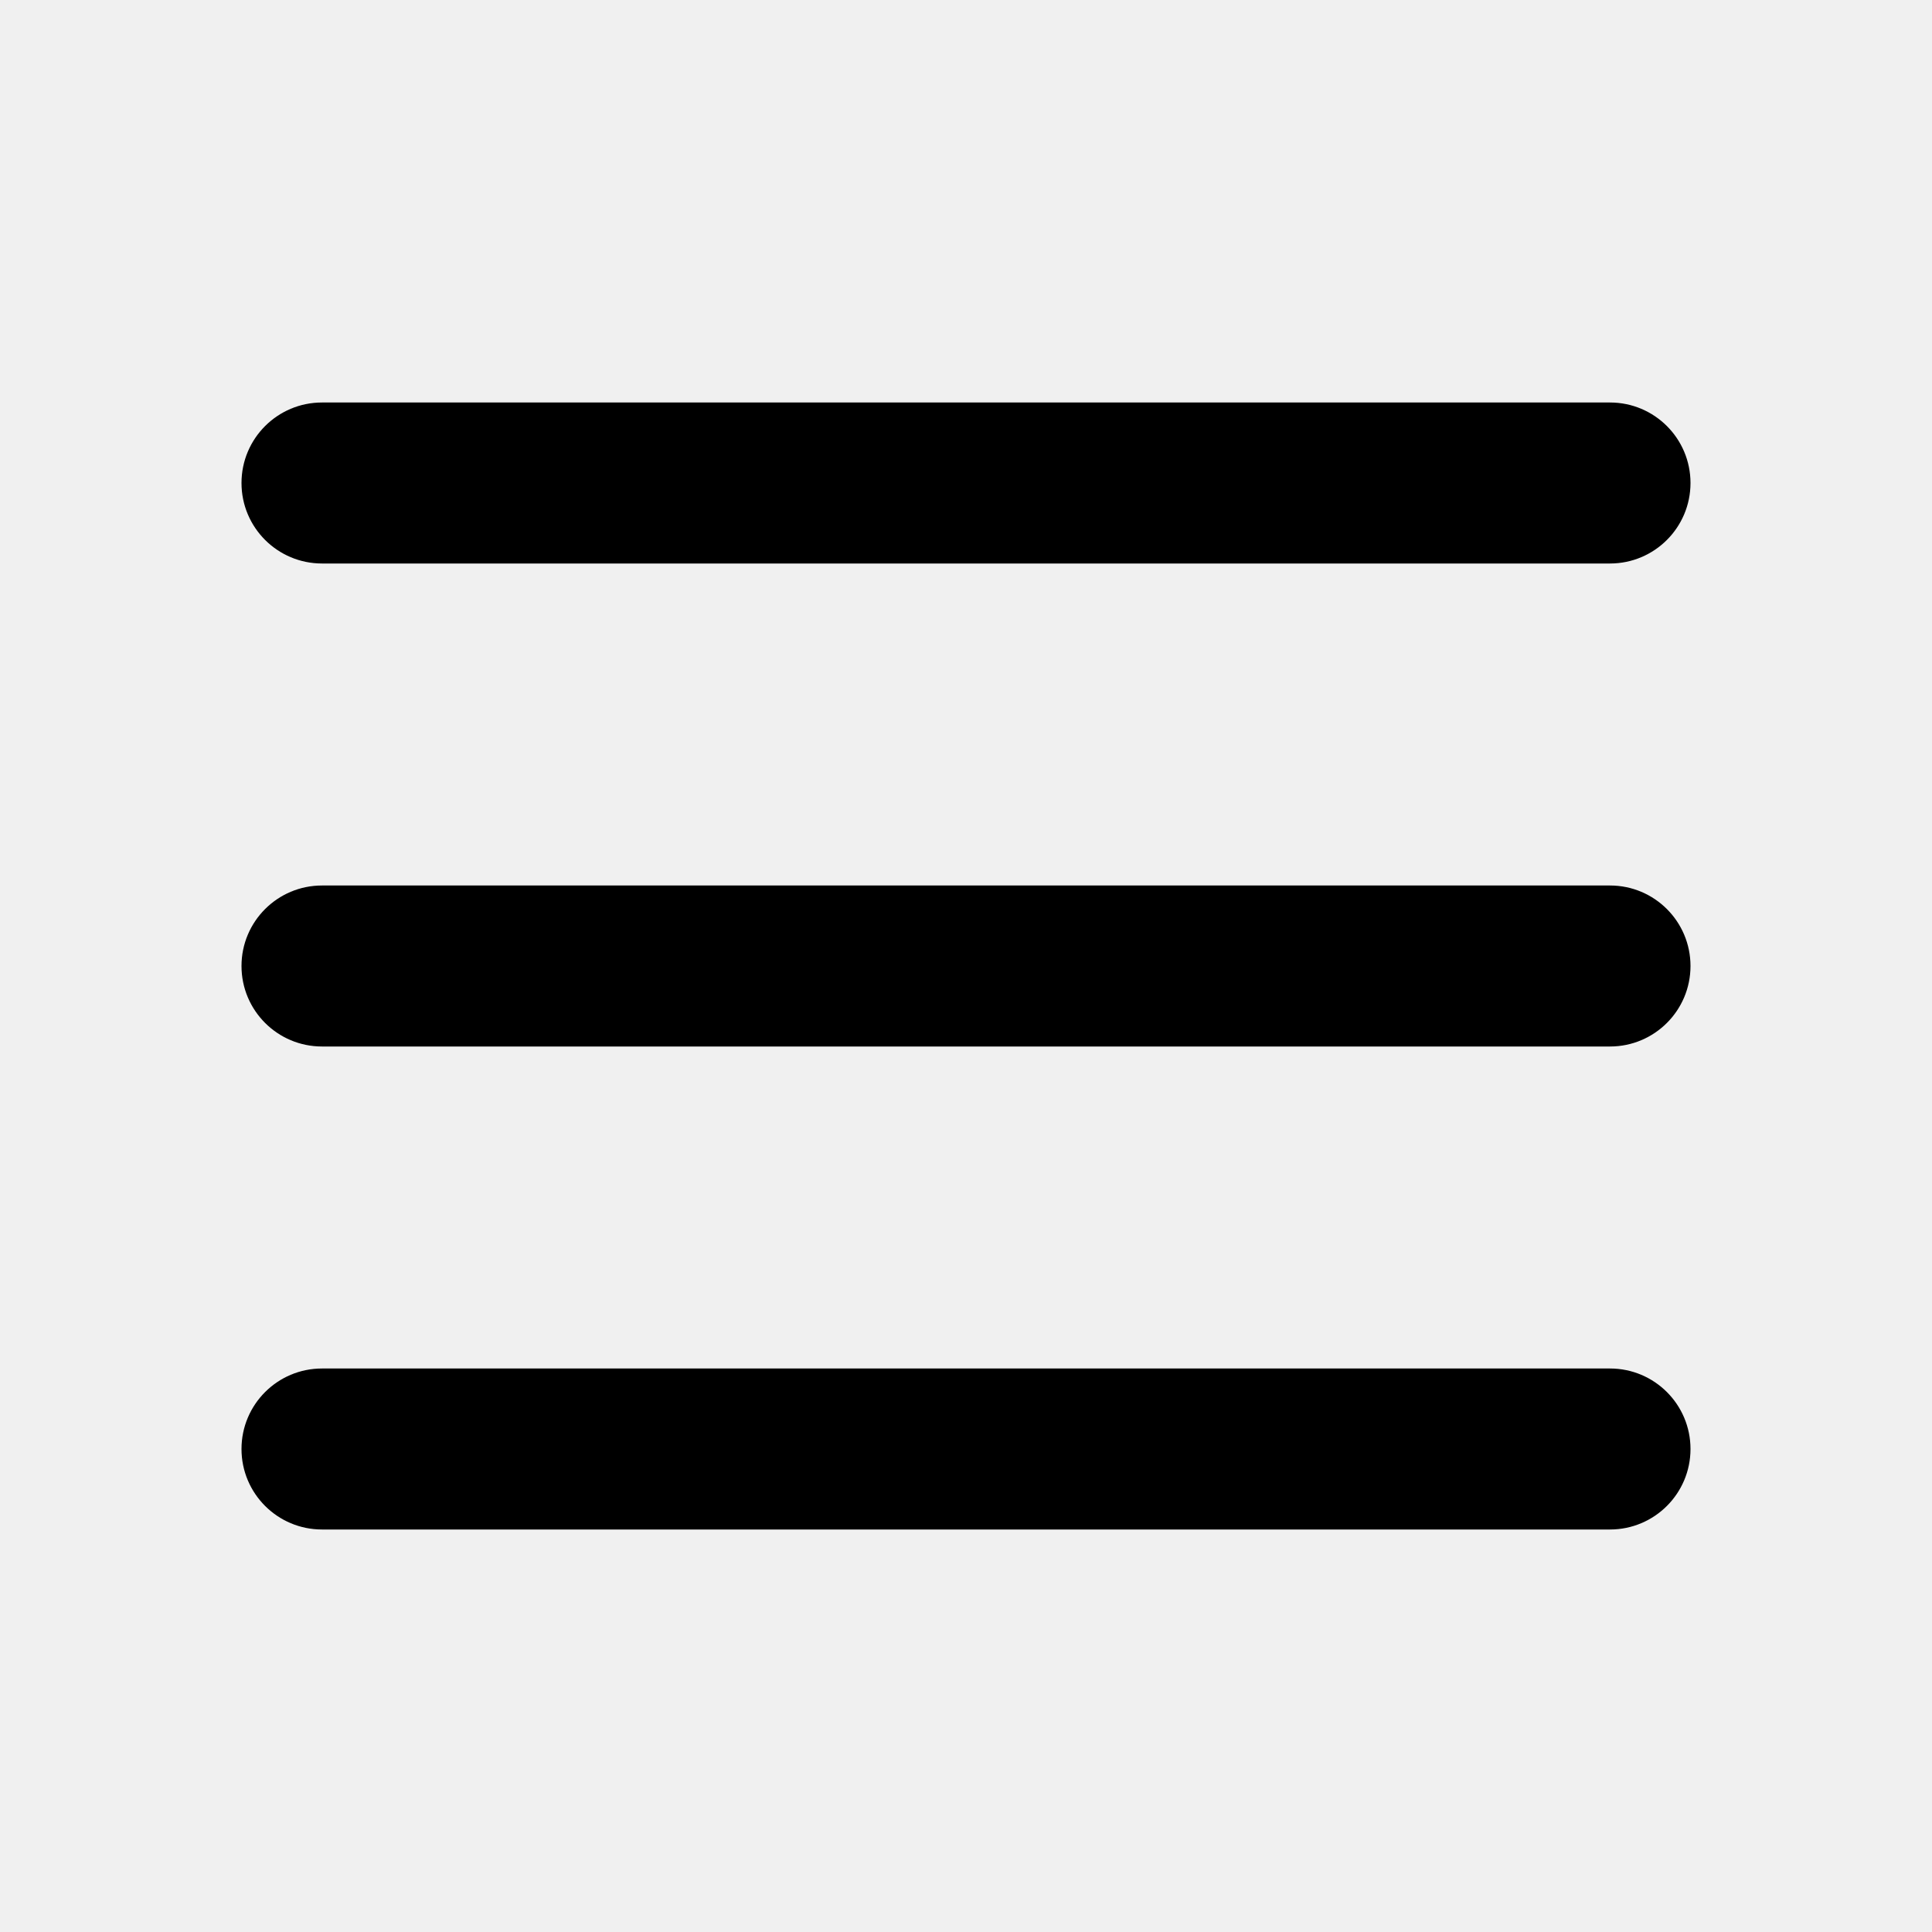
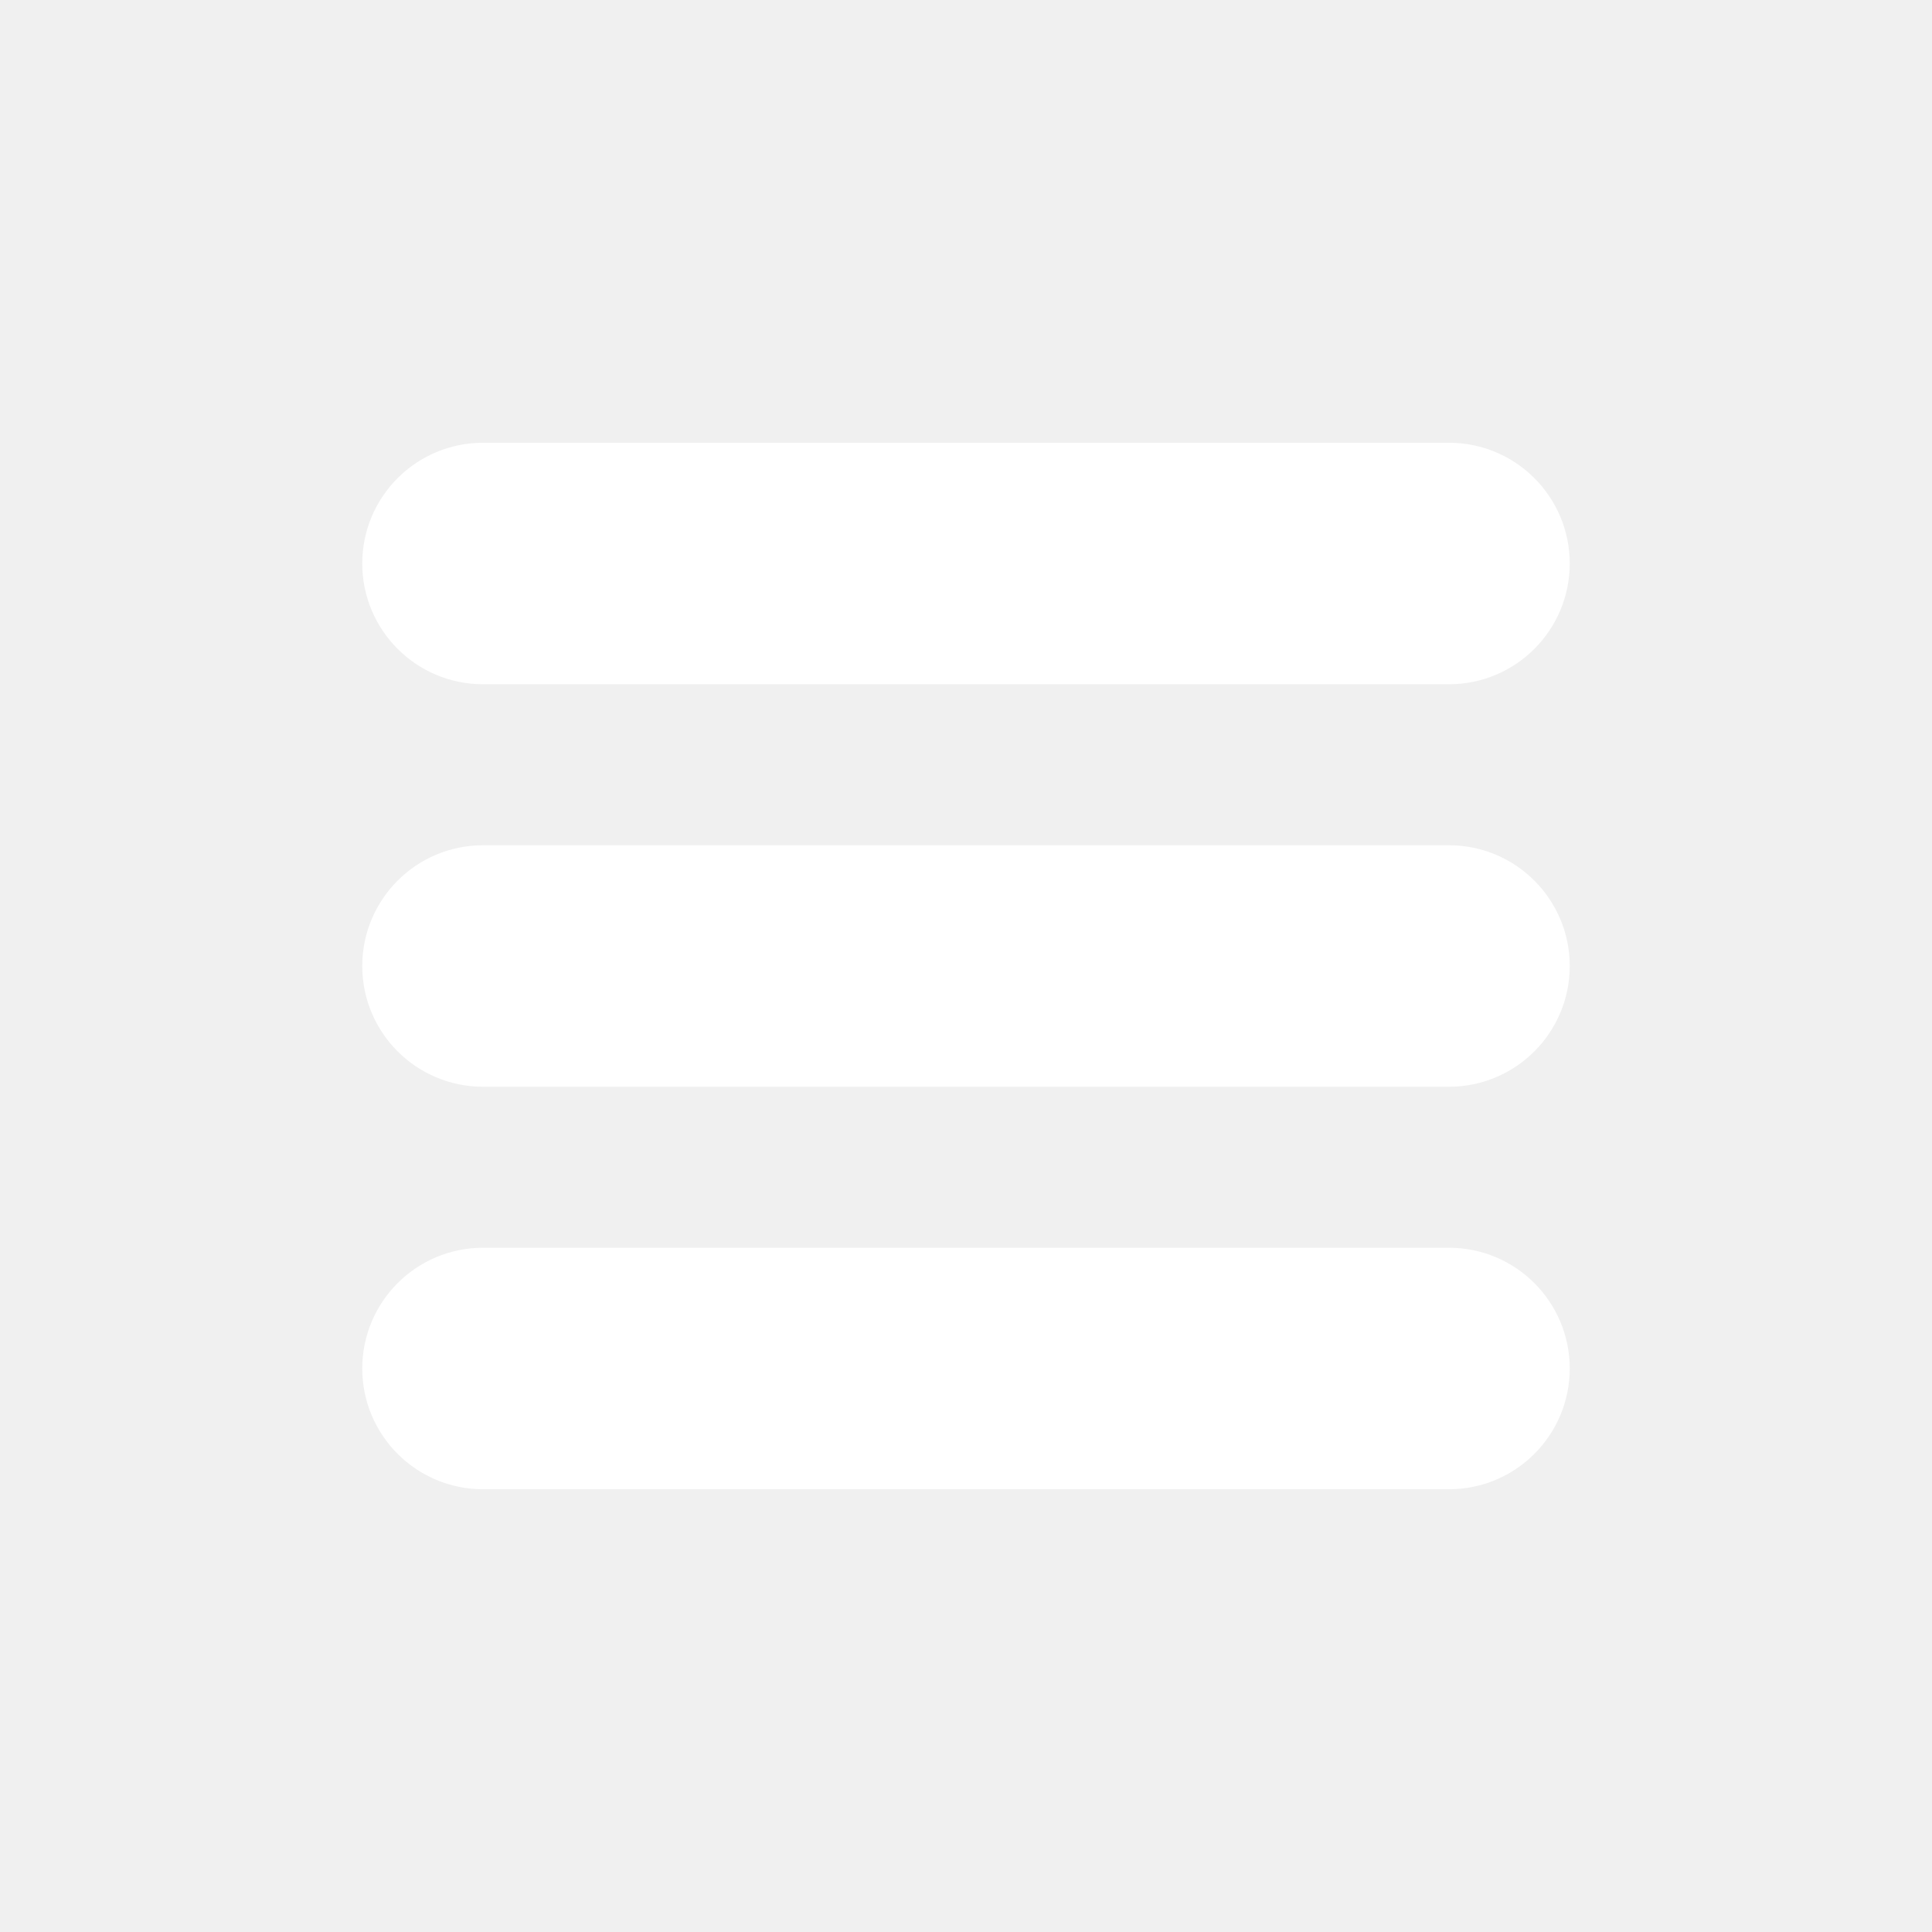
- <svg xmlns="http://www.w3.org/2000/svg" height="24" viewBox="0 0 24 24" width="24">
-   <path class="heroicon-ui" d="M4 5h16a1 1 0 0 1 0 2H4a1 1 0 1 1 0-2zm0 6h16a1 1 0 0 1 0 2H4a1 1 0 0 1 0-2zm0 6h16a1 1 0 0 1 0 2H4a1 1 0 0 1 0-2z" />
+ <svg xmlns="http://www.w3.org/2000/svg" width="24px" height="24px" viewBox="0 0 24 24" fill="none" stroke="#ffffff">
+   <g id="SVGRepo_bgCarrier" stroke-width="0" />
+   <g id="SVGRepo_tracerCarrier" stroke-linecap="round" stroke-linejoin="round" />
+   <g id="SVGRepo_iconCarrier">
+     <path fill-rule="evenodd" clip-rule="evenodd" d="M5 7C5 6.448 5.448 6 6 6H18C18.552 6 19 6.448 19 7C19 7.552 18.552 8 18 8H6C5.448 8 5 7.552 5 7ZM5 12C5 11.448 5.448 11 6 11H18C18.552 11 19 11.448 19 12C19 12.552 18.552 13 18 13H6C5.448 13 5 12.552 5 12ZM5 17C5 16.448 5.448 16 6 16H18C18.552 16 19 16.448 19 17C19 17.552 18.552 18 18 18H6C5.448 18 5 17.552 5 17Z" fill="#ffffff" />
+   </g>
</svg>
